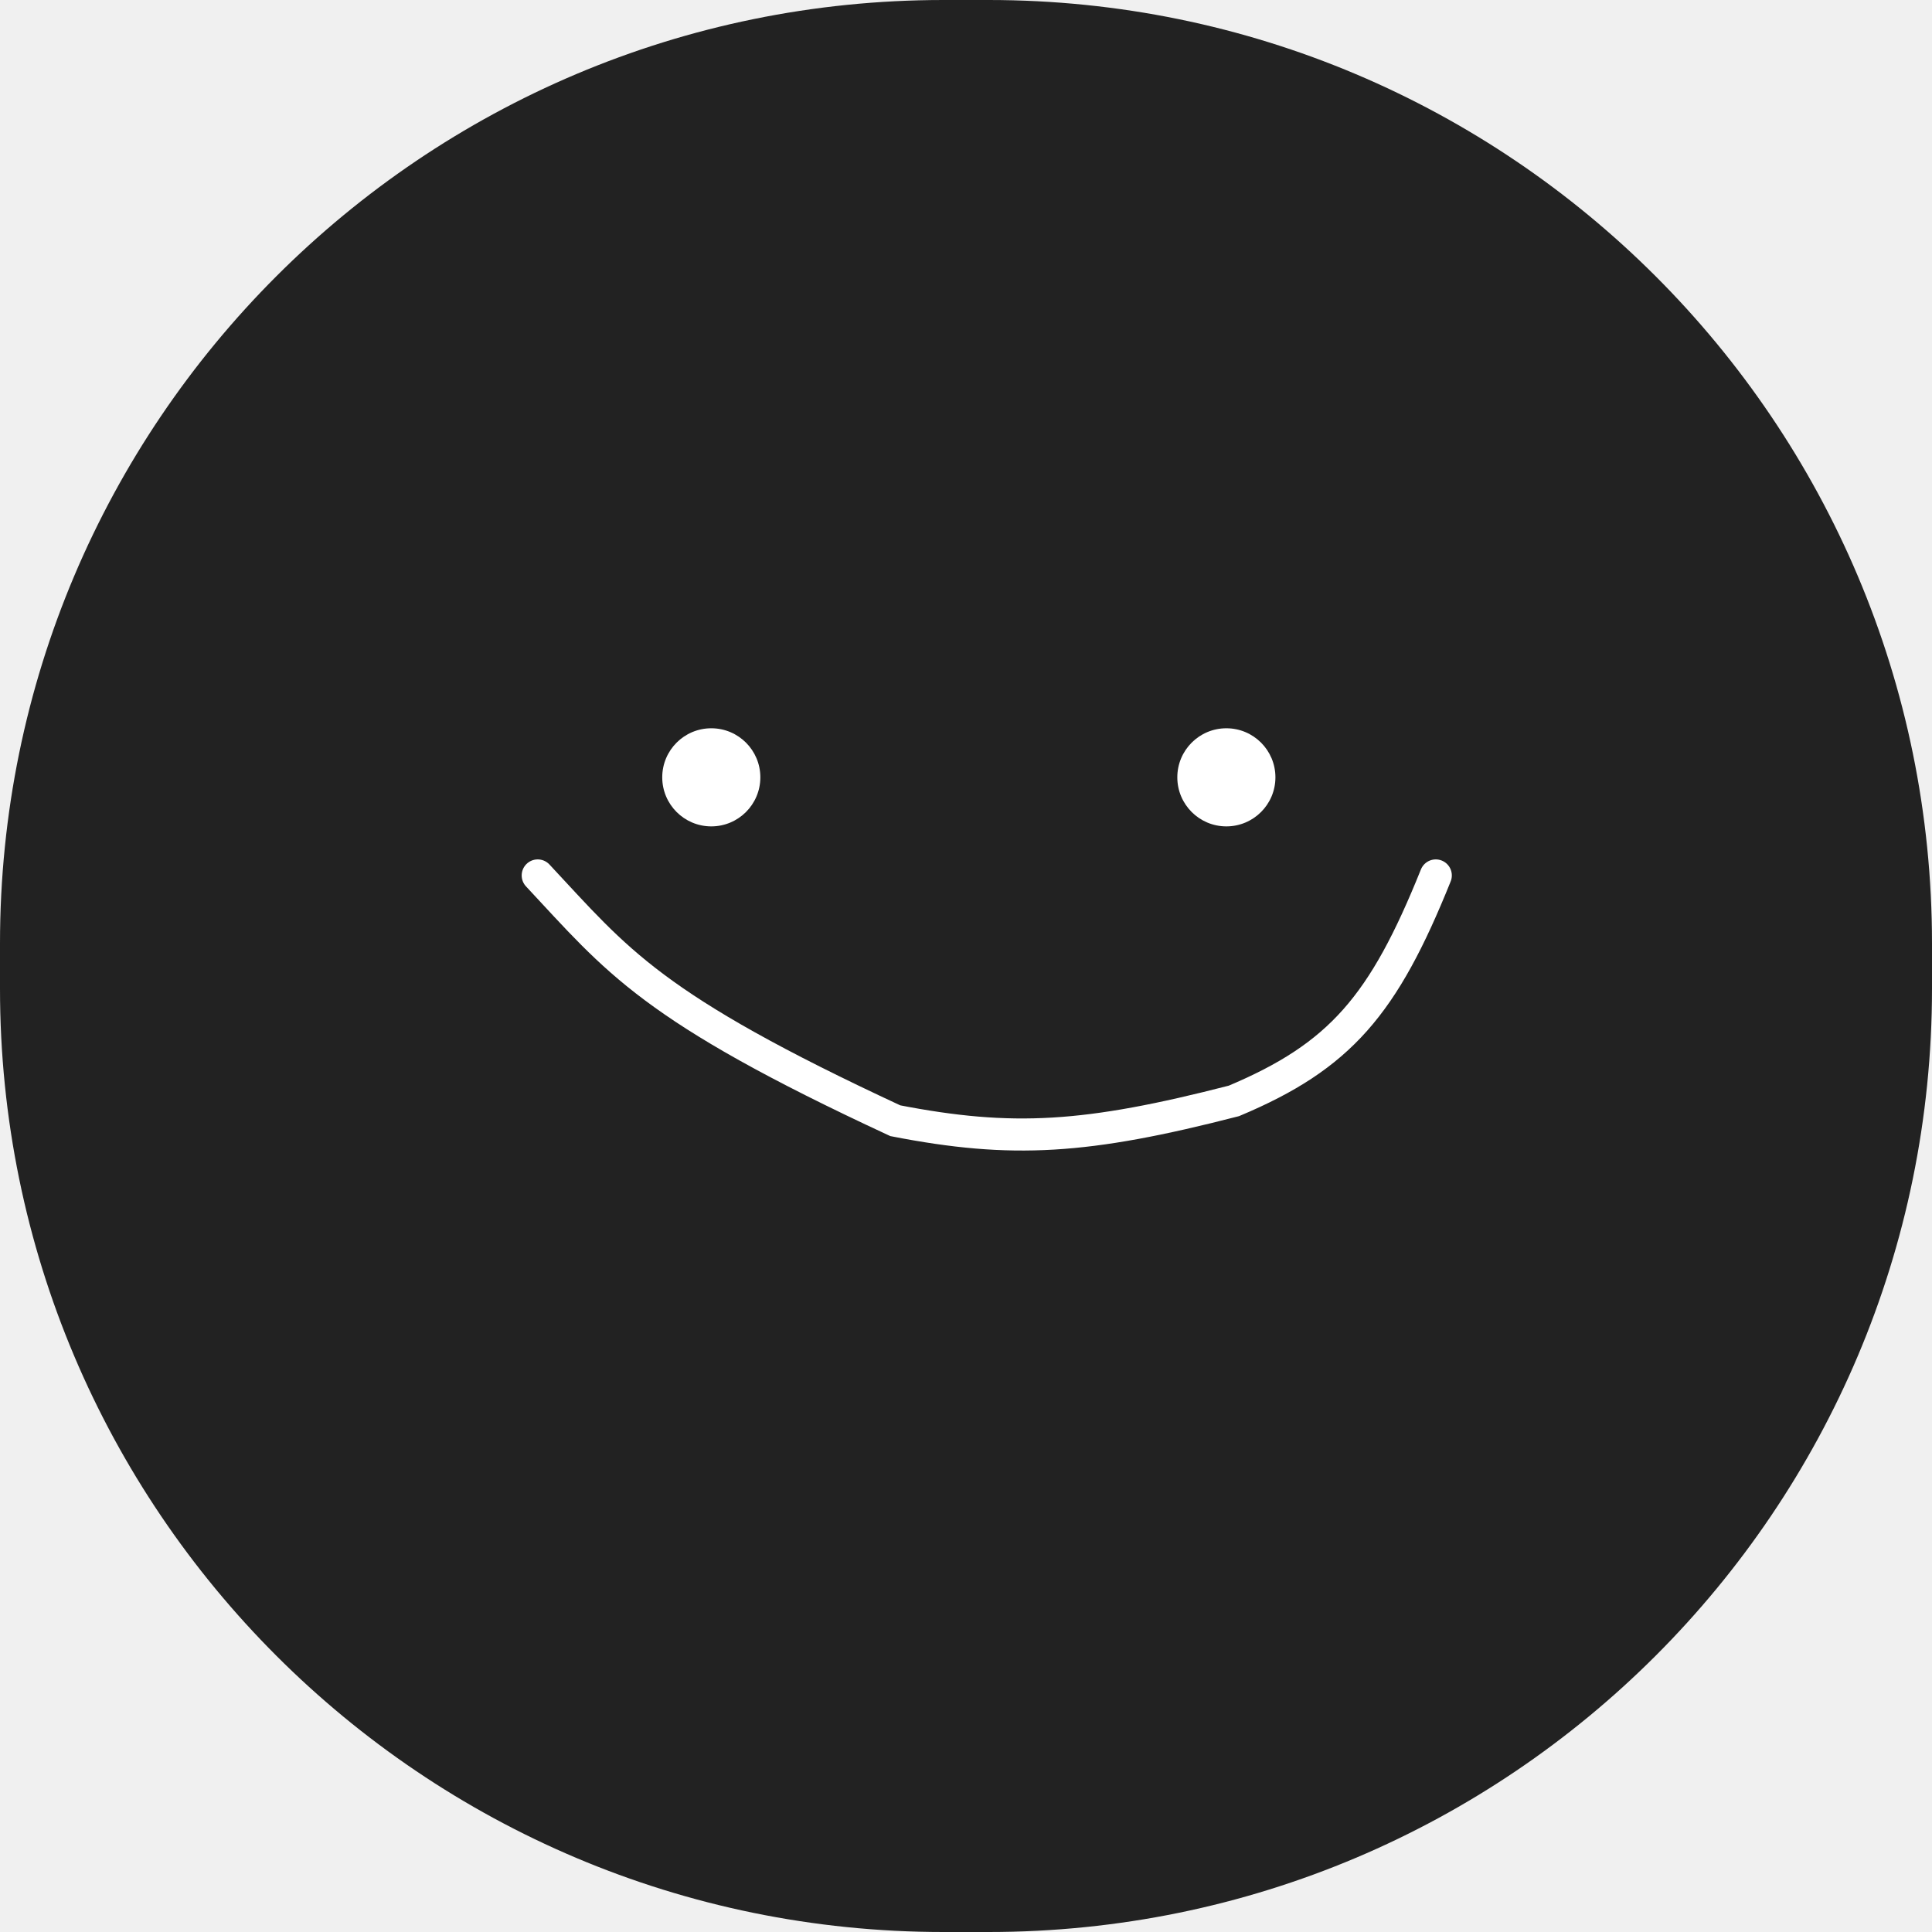
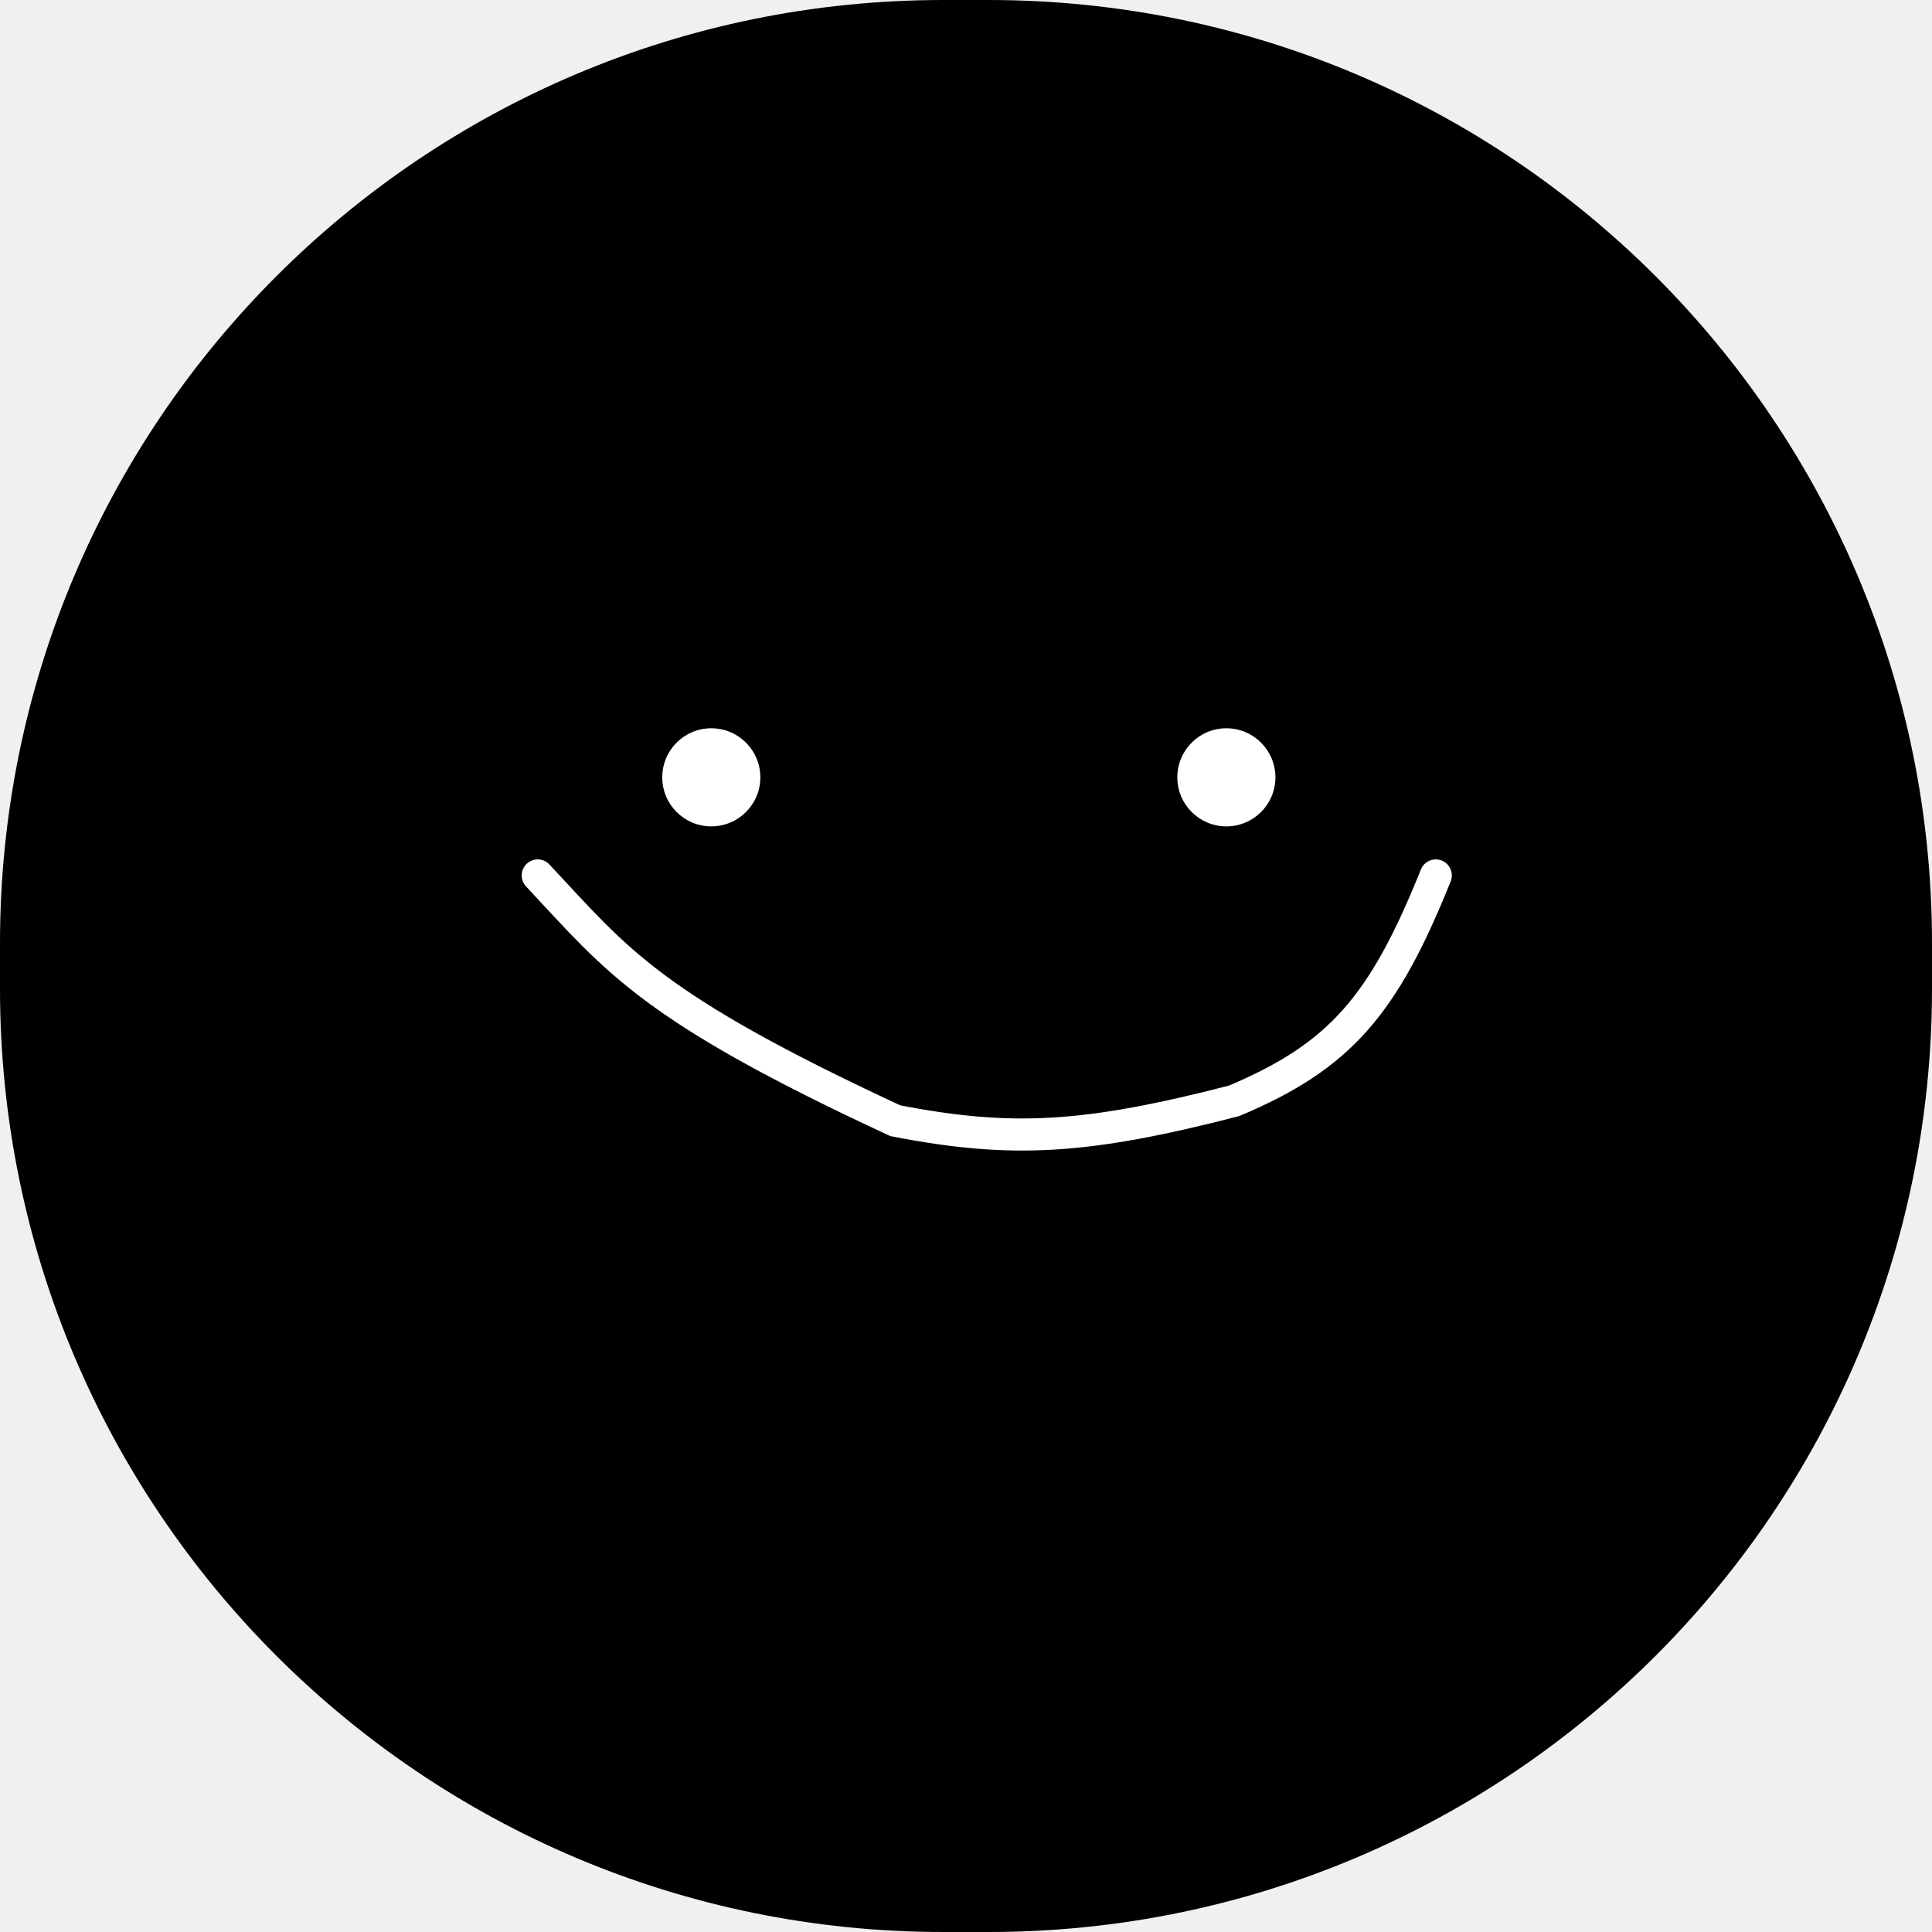
<svg xmlns="http://www.w3.org/2000/svg" width="1024" height="1024" viewBox="0 0 1024 1024" fill="none">
-   <rect width="1024" height="1024" rx="500" fill="#222222" />
+   <rect width="1024" height="1024" rx="500" fill="black" />
  <circle cx="377" cy="412" r="26" fill="white" />
  <circle cx="650" cy="412" r="26" fill="white" />
  <path d="M285 464C327.382 509.339 344.455 533.61 474.5 594C536.501 606.071 575.886 603.614 654 583.5C710.405 559.793 733.317 532.821 761 464" stroke="white" stroke-width="17" stroke-linecap="round" />
</svg>
